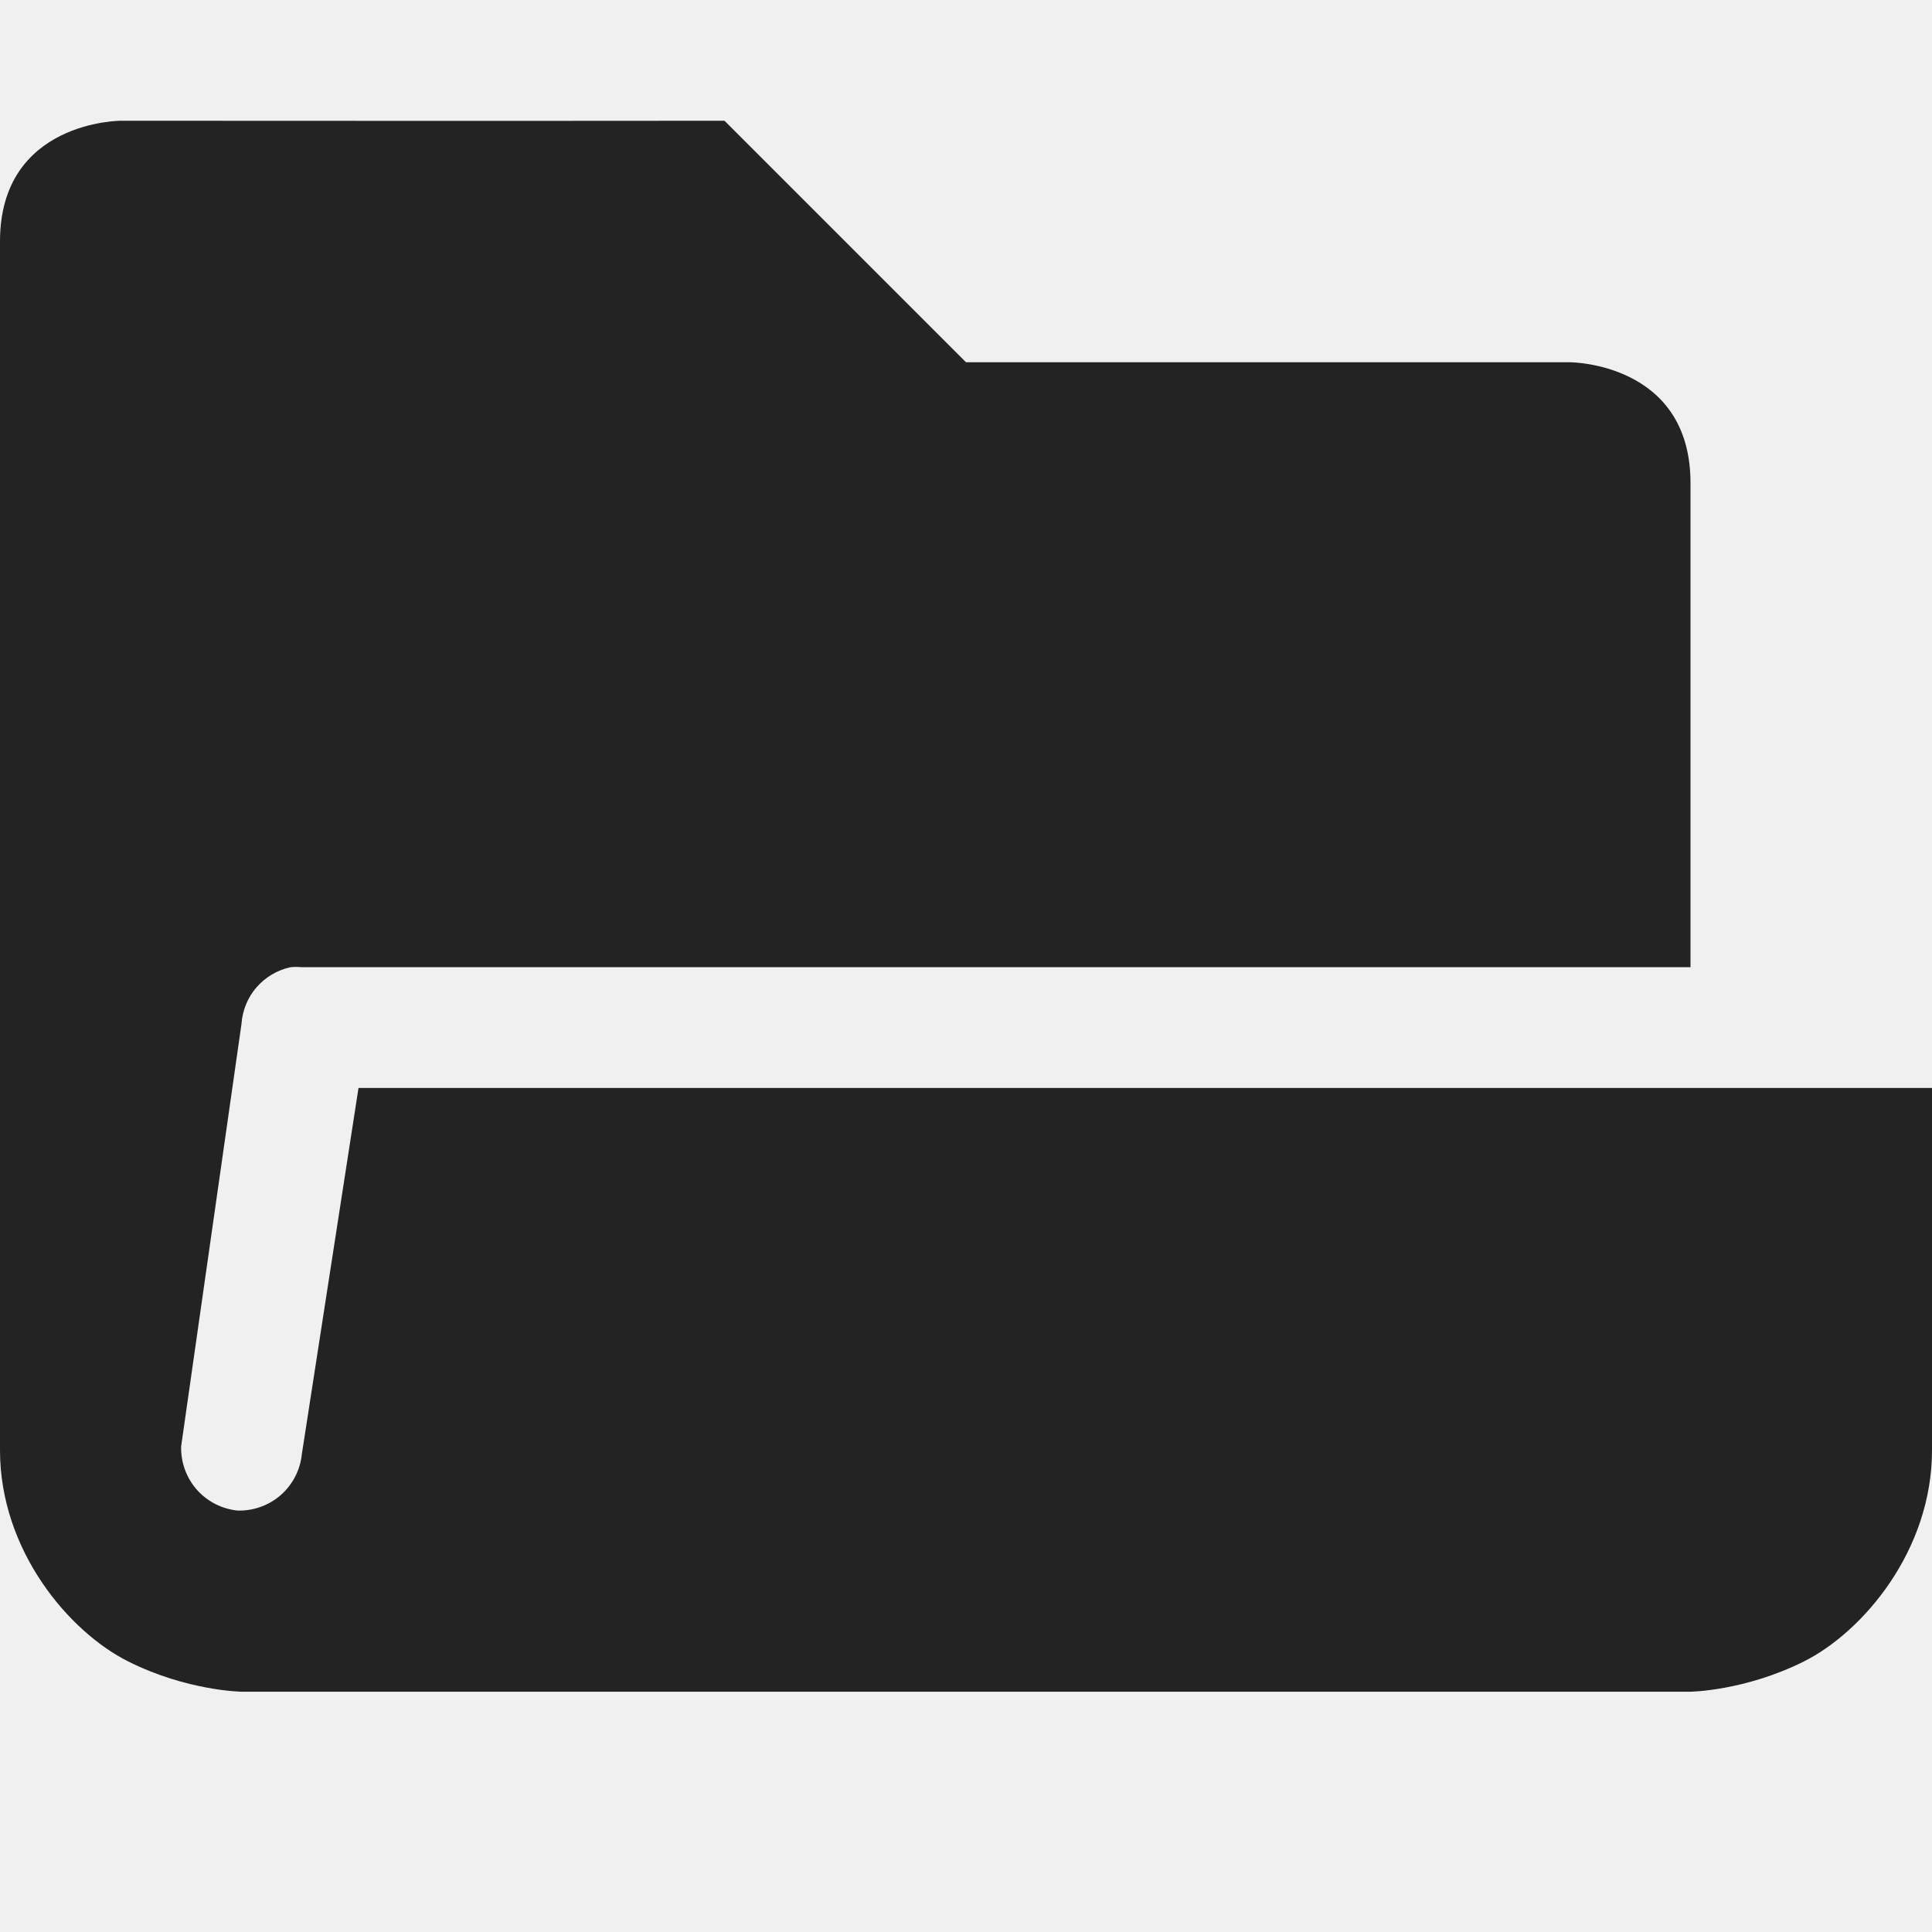
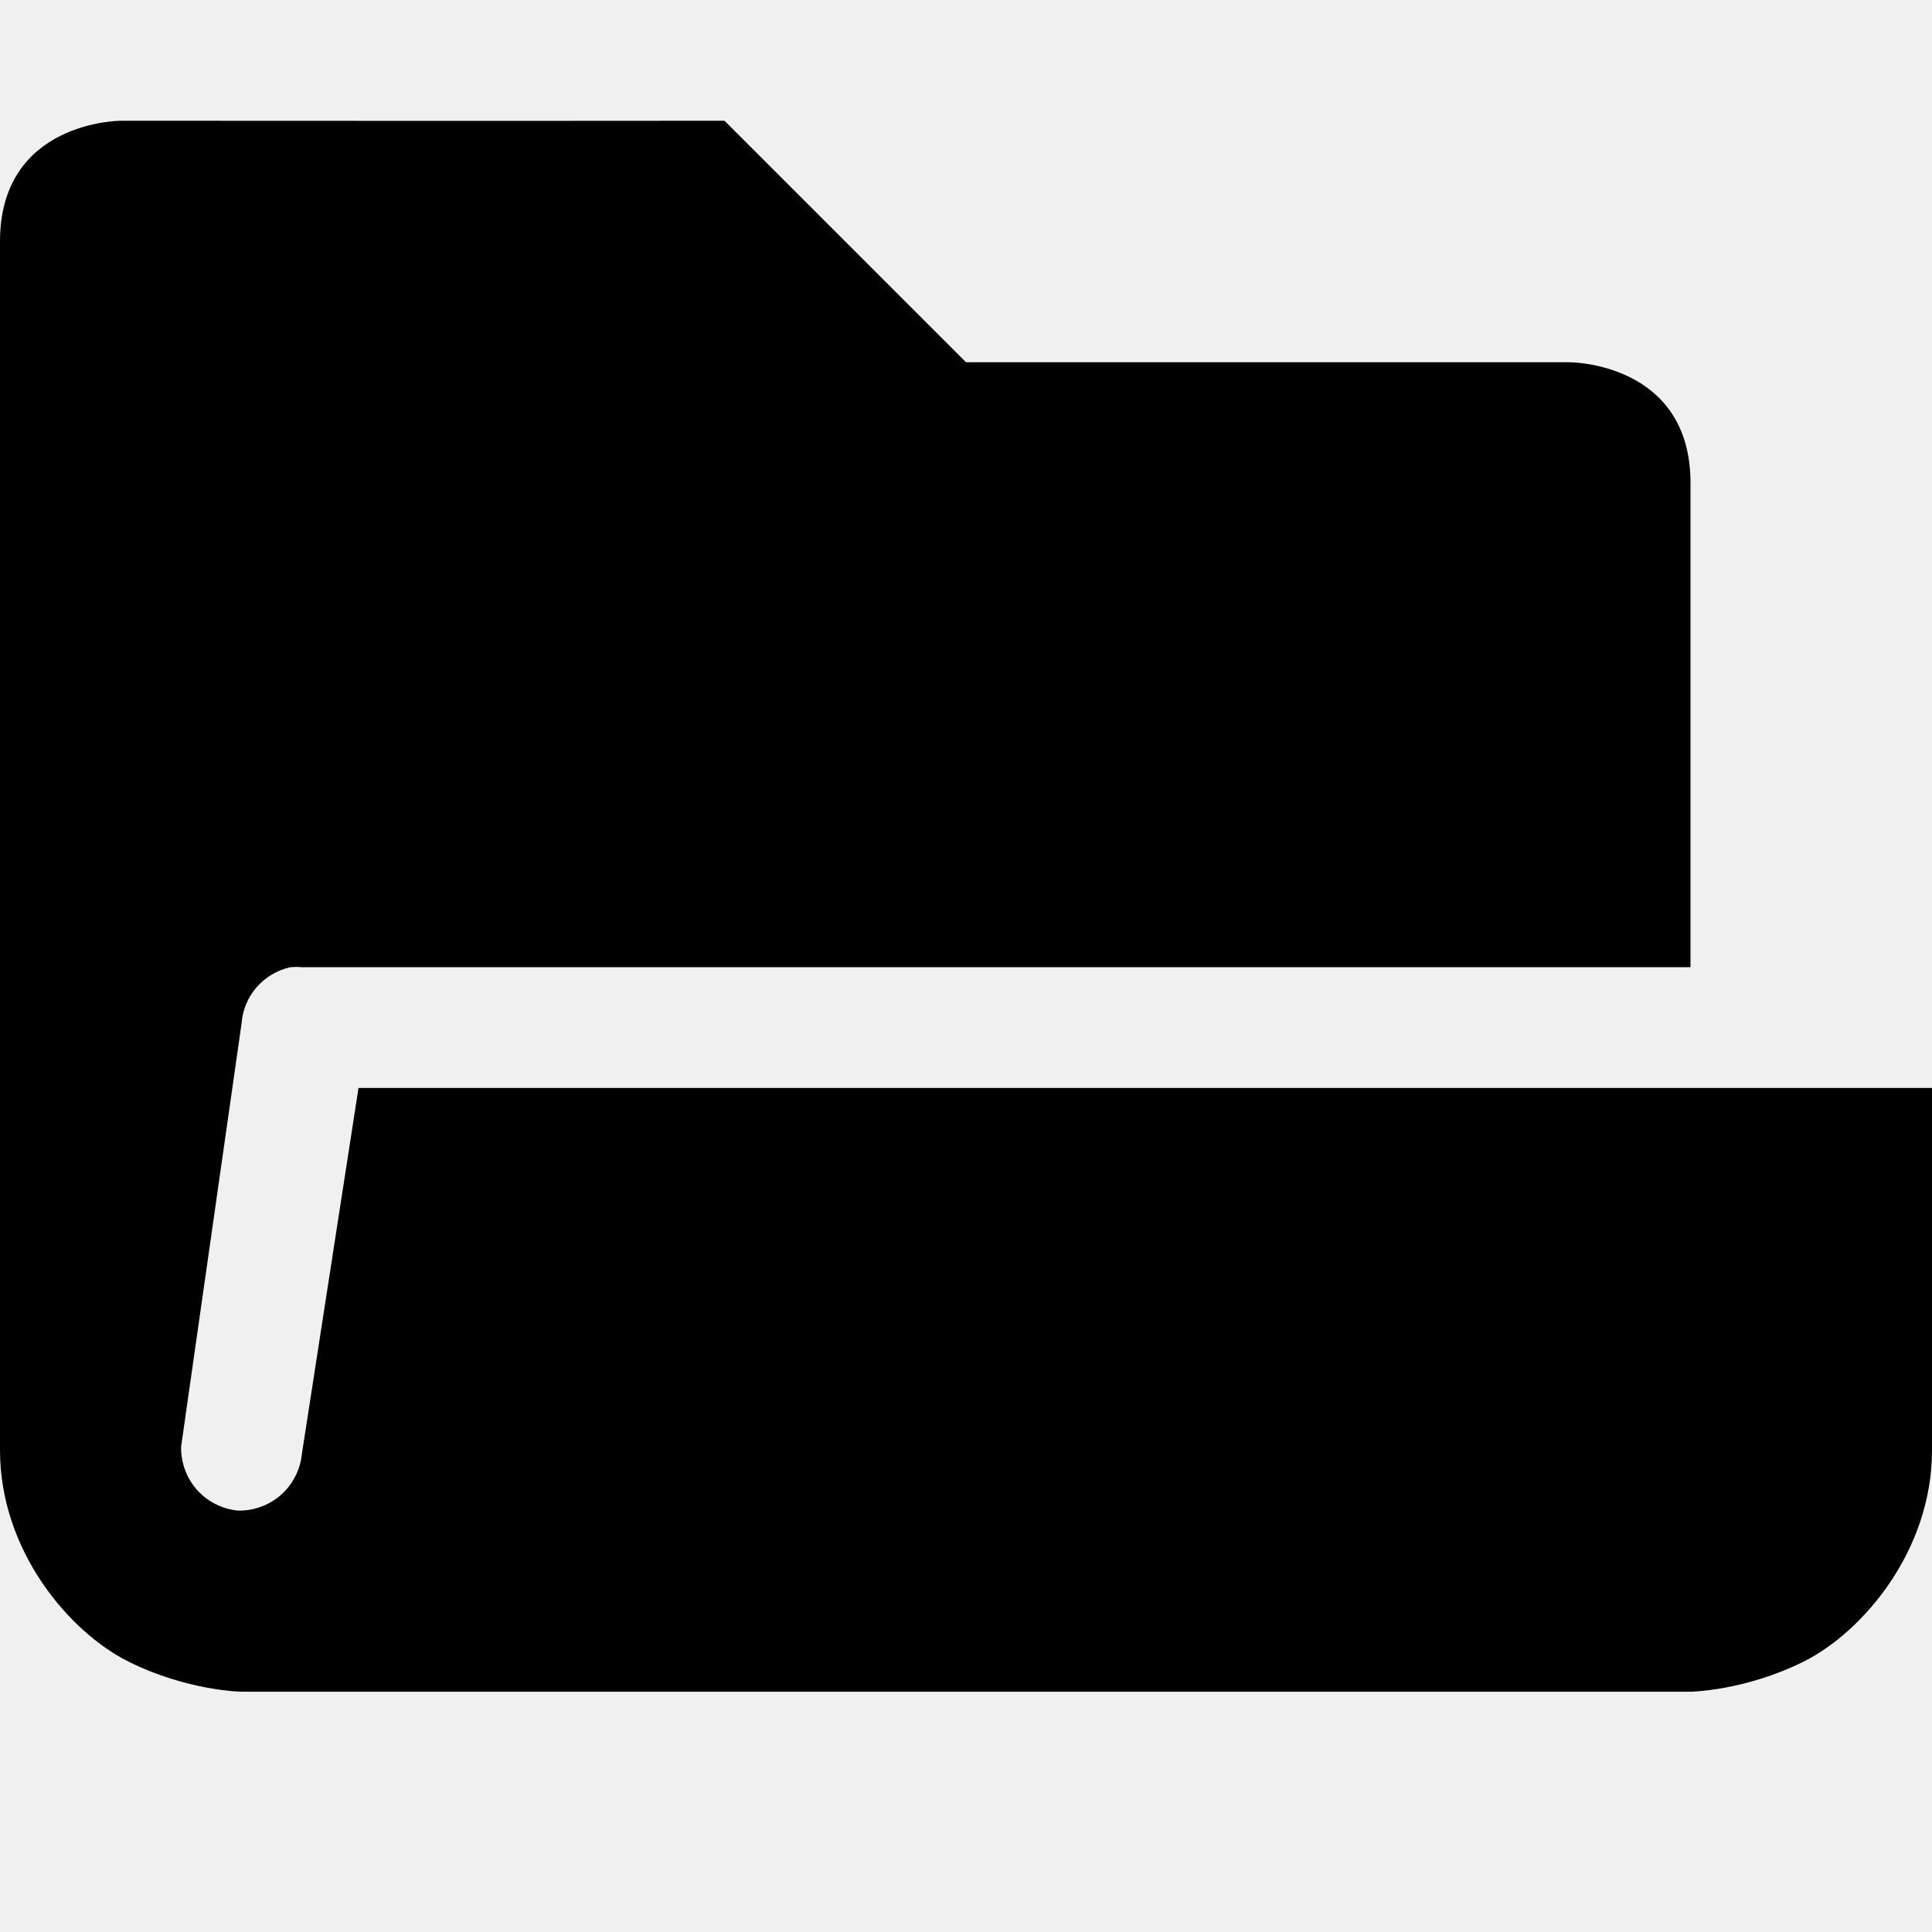
<svg xmlns="http://www.w3.org/2000/svg" width="16" height="16" viewBox="0 0 16 16" fill="none">
  <g clip-path="url(#clip0_412_3865)">
    <path d="M0 0H16V16H0V0Z" fill="#808080" fill-opacity="0.00" />
-     <path d="M0 2V12.01C0 12.843 0.574 13.516 1.063 13.76C1.551 14.004 2 14.01 2 14.01H14C14 14.01 14.449 14.004 14.938 13.76C15.426 13.516 16 12.843 16 12.01V9.01H2.969L2.5 12.041C2.487 12.172 2.425 12.293 2.327 12.38C2.228 12.467 2.1 12.513 1.969 12.51C1.838 12.497 1.717 12.435 1.63 12.337C1.543 12.238 1.497 12.11 1.5 11.979L2 8.479C2.008 8.367 2.051 8.261 2.124 8.177C2.198 8.092 2.297 8.033 2.406 8.01C2.437 8.007 2.469 8.007 2.5 8.01H14V4C14 3 13 3 13 3H8L6 1C4.569 1.002 1 1 1 1C1 1 0 1 0 2Z" fill="#232323" />
+     <path d="M0 2V12.01C0 12.843 0.574 13.516 1.063 13.76C1.551 14.004 2 14.01 2 14.01H14C14 14.01 14.449 14.004 14.938 13.76C15.426 13.516 16 12.843 16 12.01V9.01H2.969L2.5 12.041C2.487 12.172 2.425 12.293 2.327 12.38C2.228 12.467 2.1 12.513 1.969 12.51C1.838 12.497 1.717 12.435 1.63 12.337C1.543 12.238 1.497 12.11 1.5 11.979L2 8.479C2.008 8.367 2.051 8.261 2.124 8.177C2.198 8.092 2.297 8.033 2.406 8.01C2.437 8.007 2.469 8.007 2.5 8.01H14V4C14 3 13 3 13 3H8L6 1C4.569 1.002 1 1 1 1C1 1 0 1 0 2Z" fill="currentColor" />
  </g>
  <defs>
    <clipPath id="clip0_412_3865">
      <rect width="16" height="16" fill="white" />
    </clipPath>
  </defs>
</svg>
